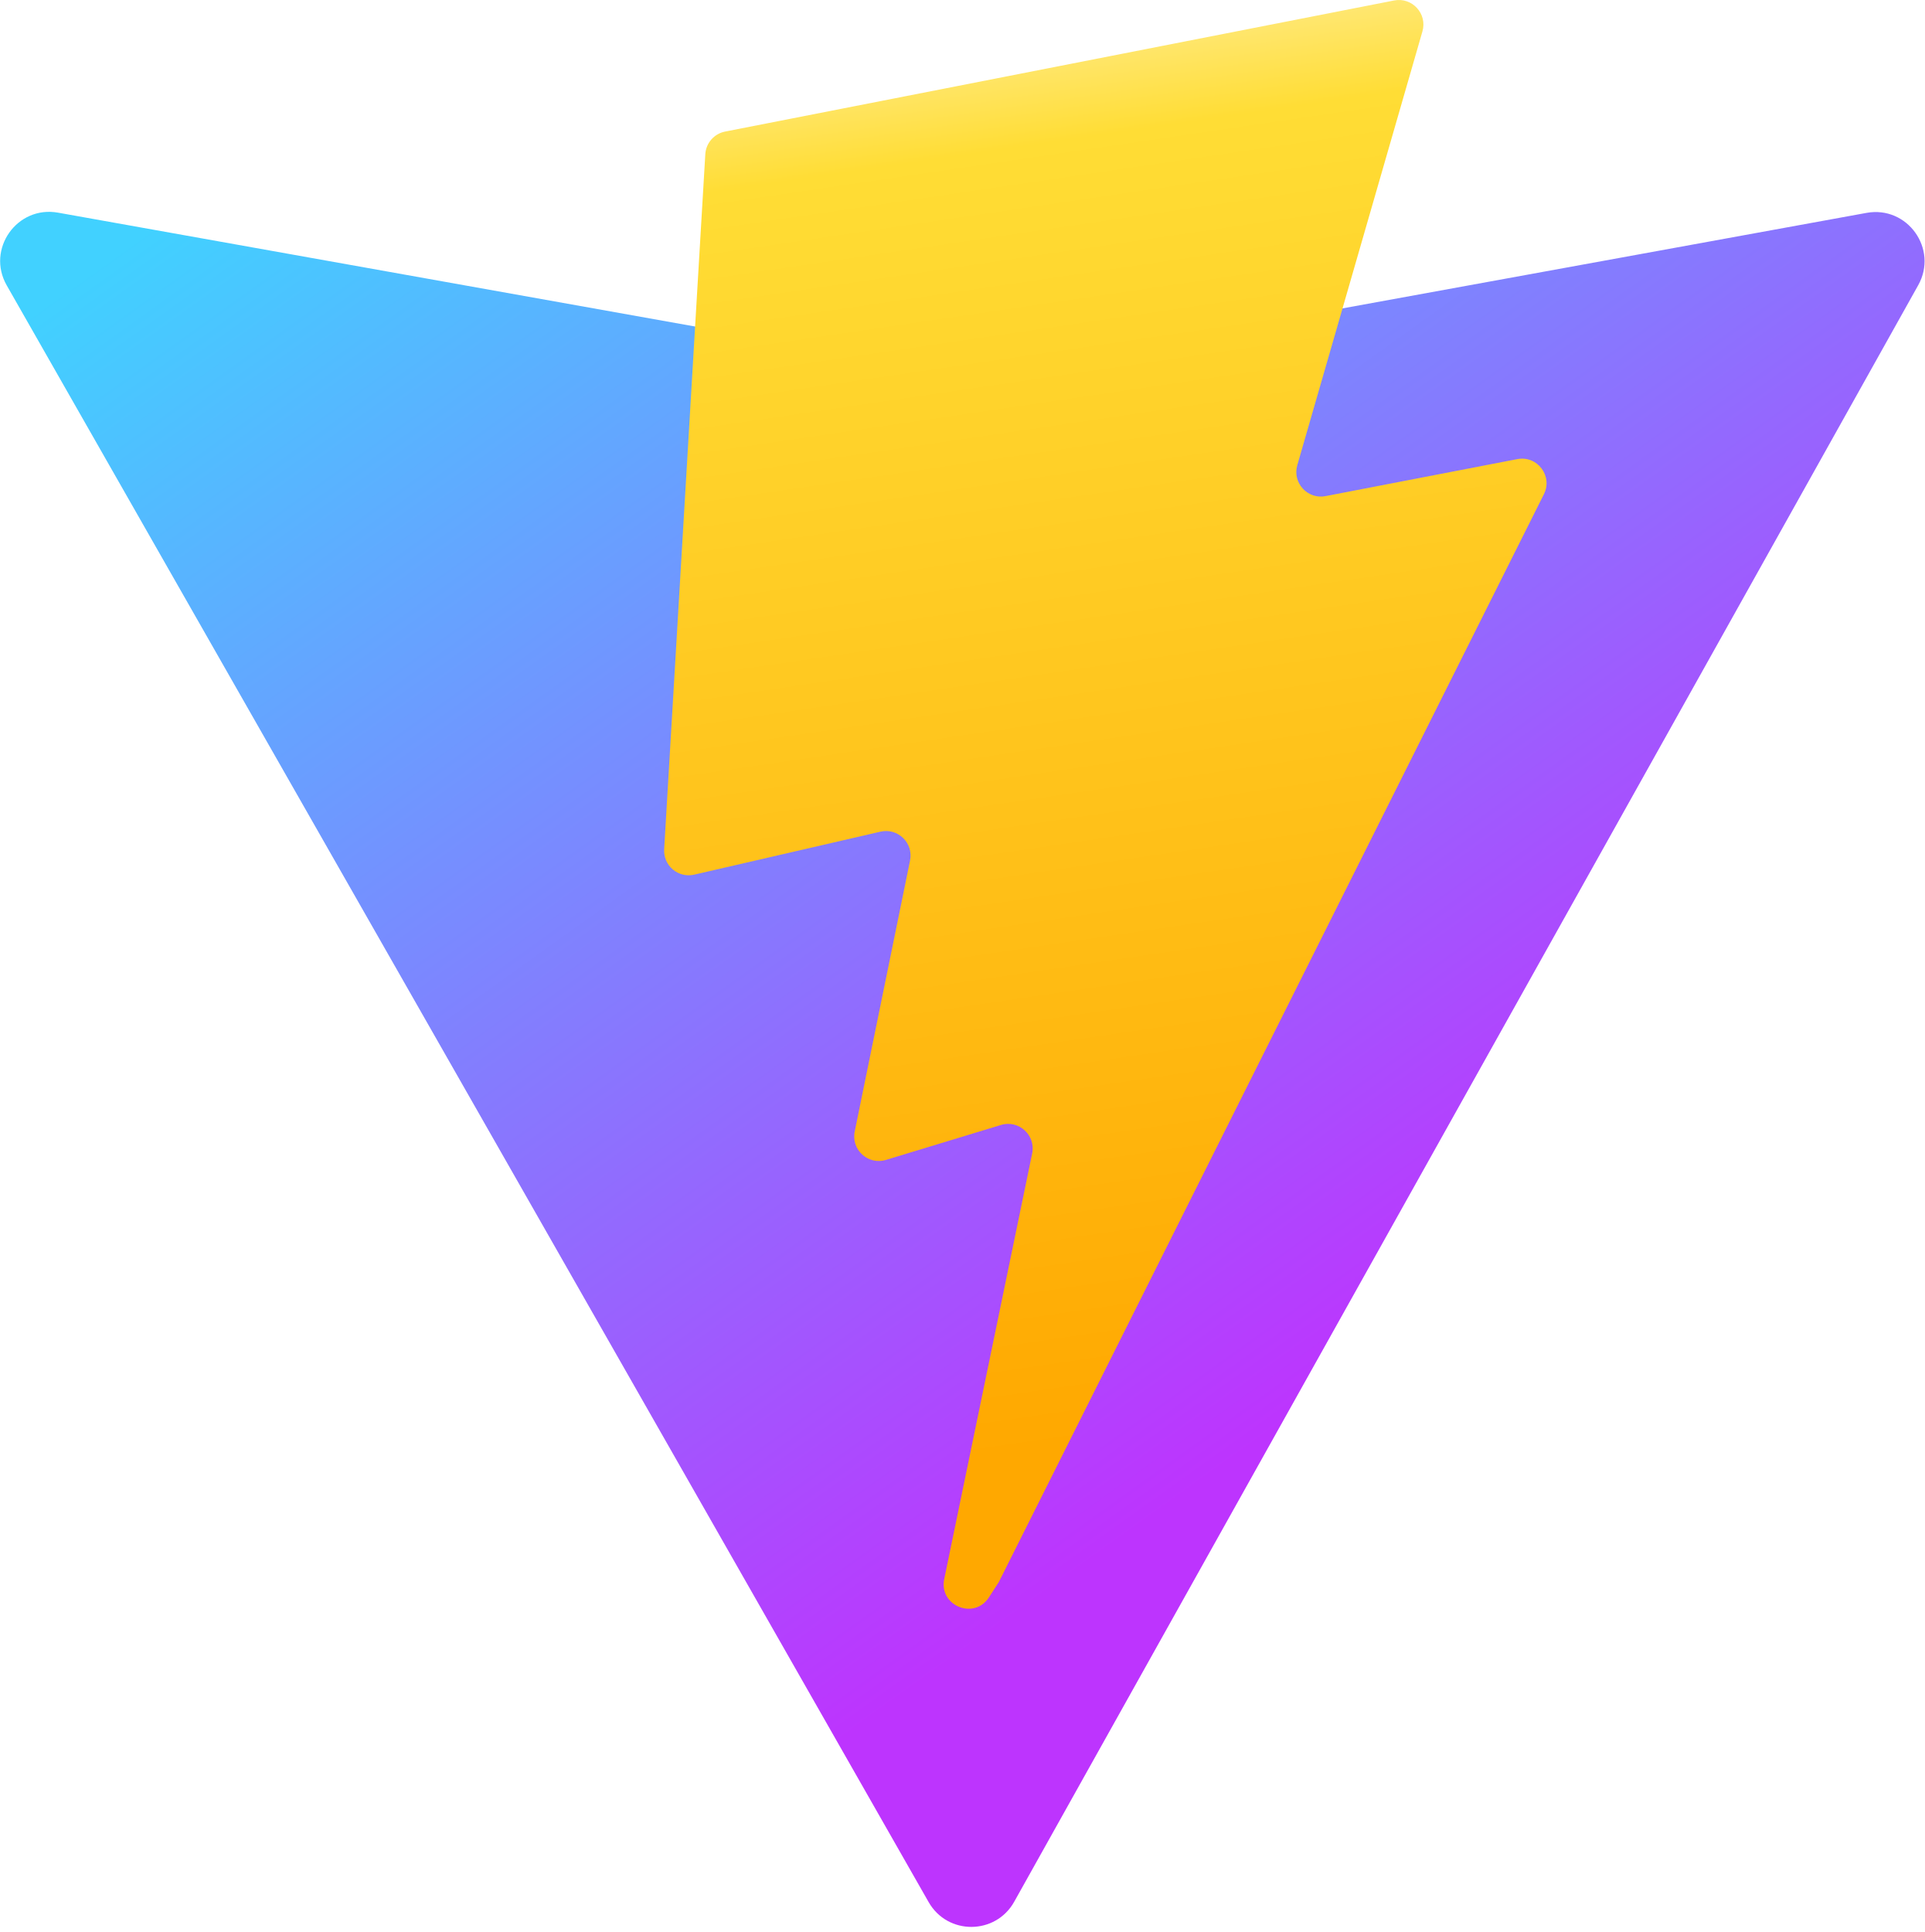
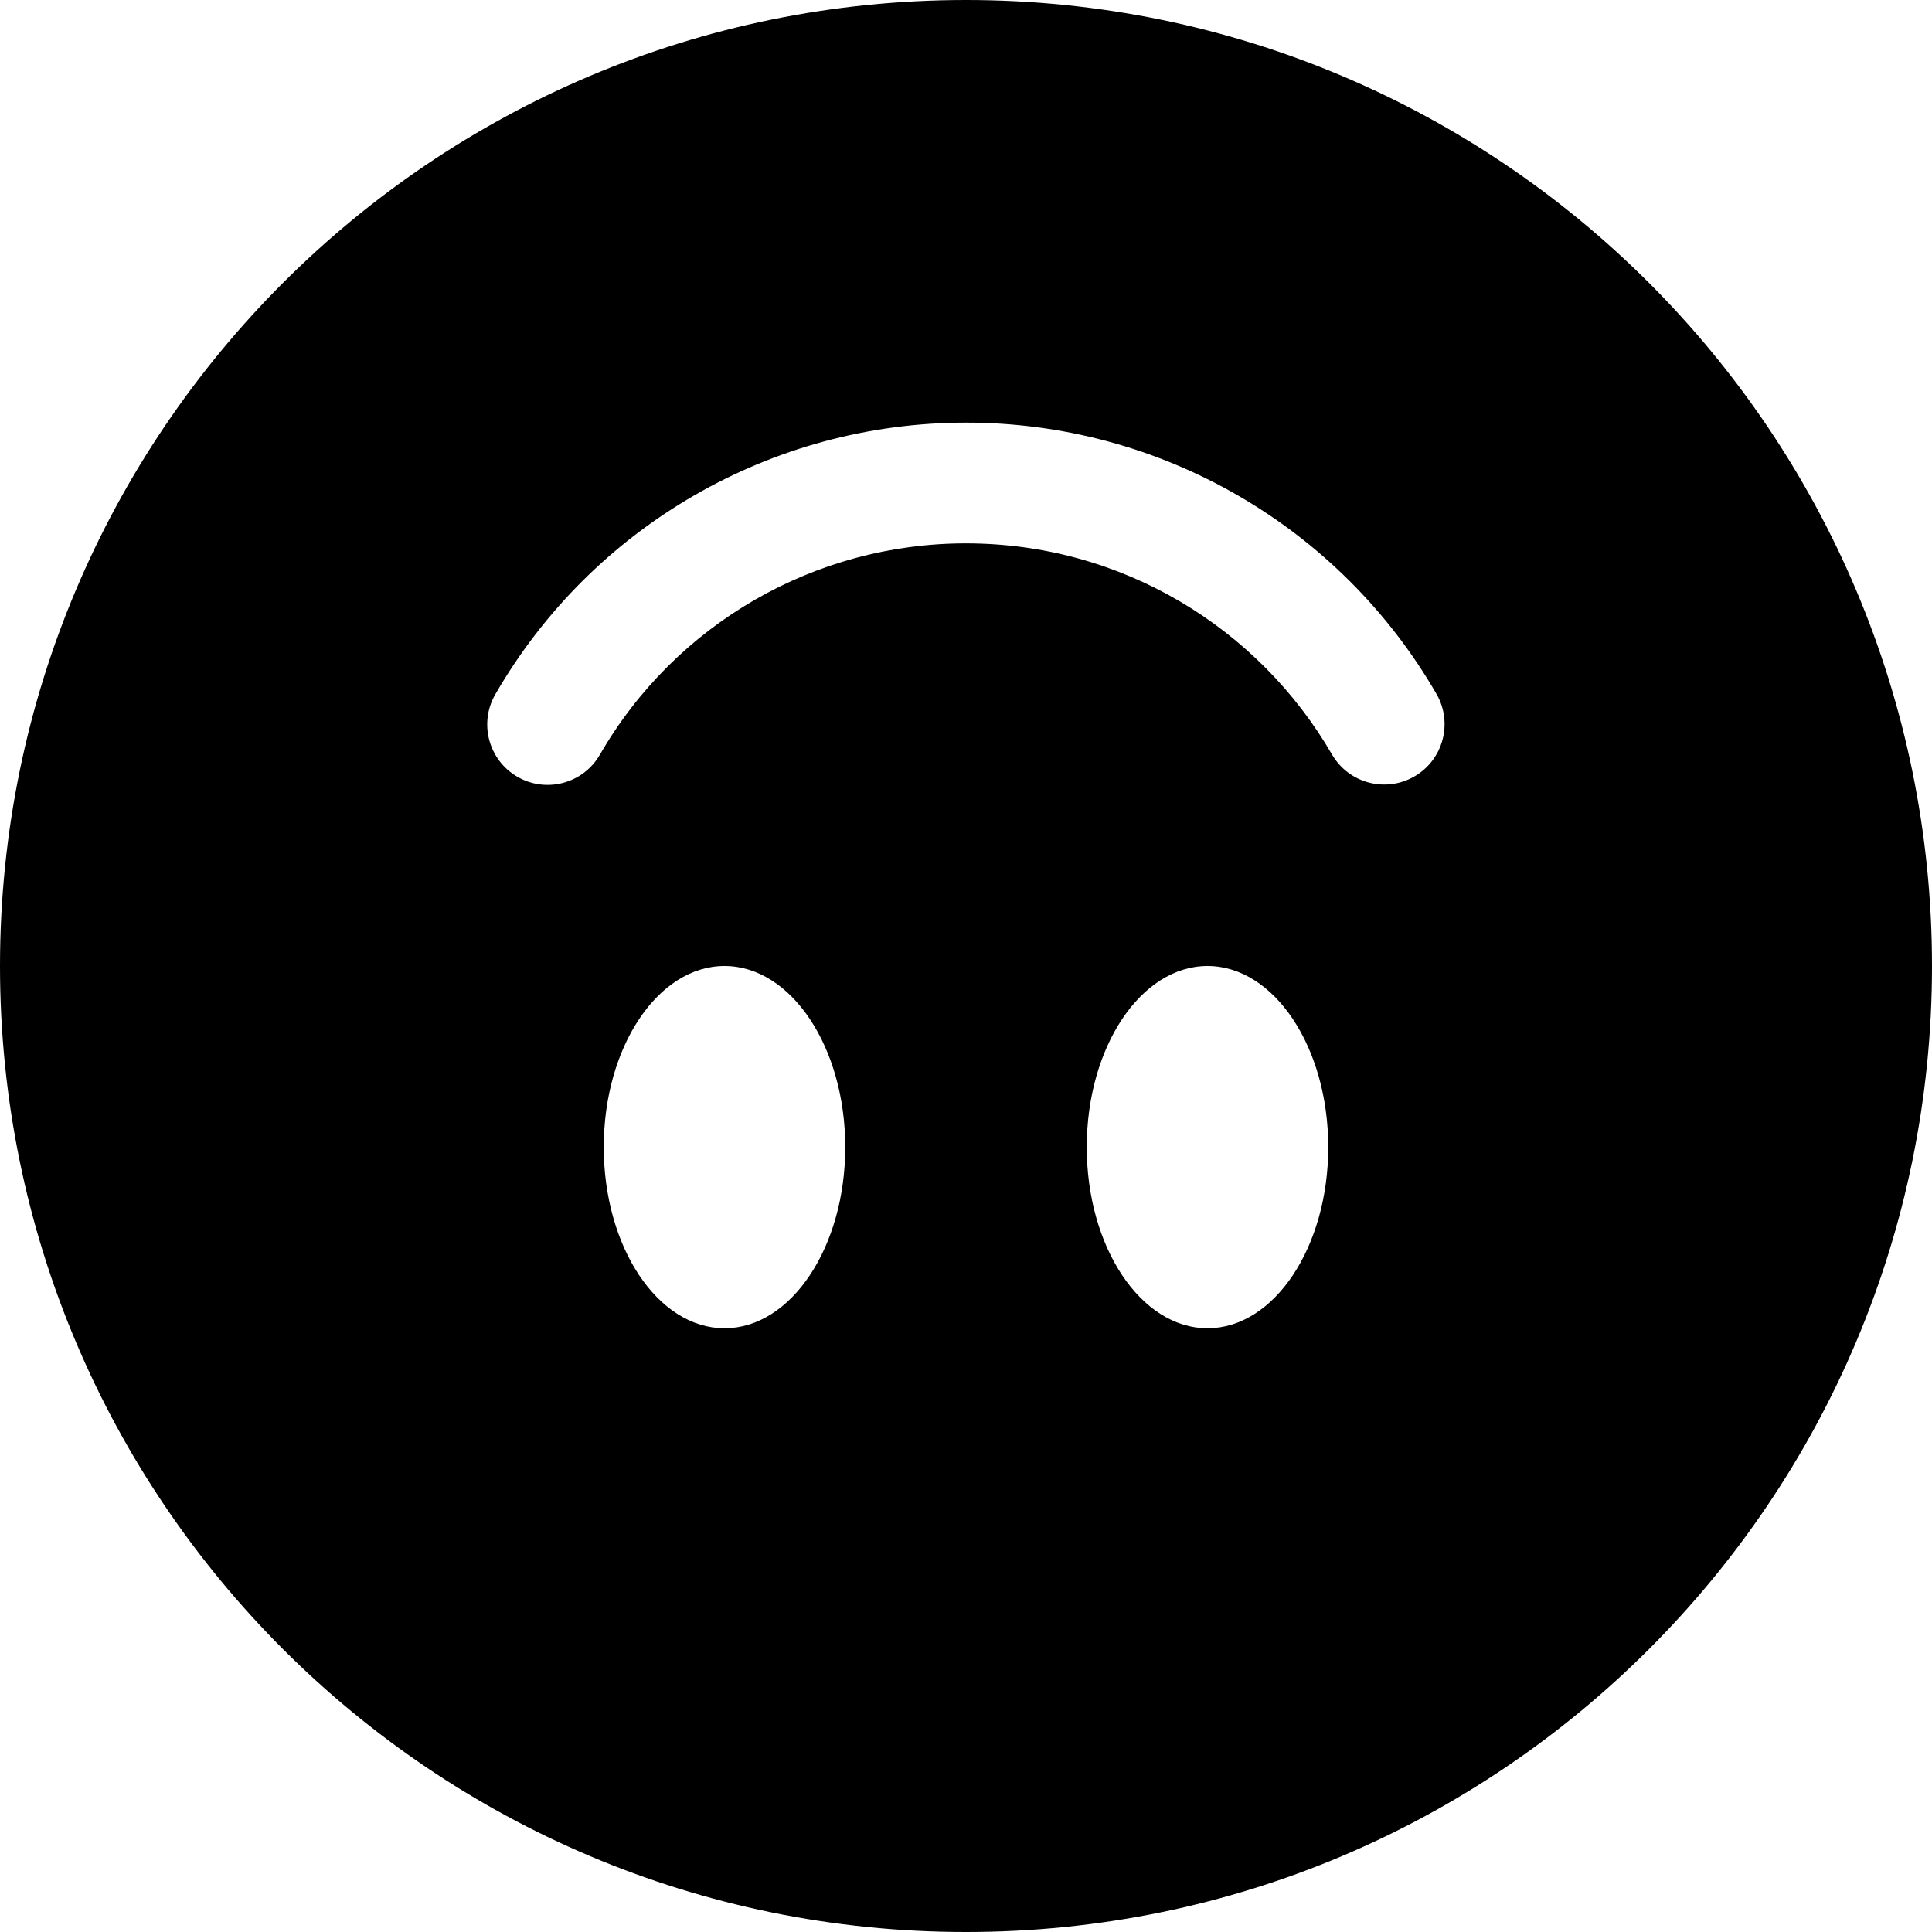
- <svg xmlns="http://www.w3.org/2000/svg" aria-hidden="true" role="img" class="iconify iconify--logos" width="31.88" height="32" preserveAspectRatio="xMidYMid meet" viewBox="0 0 256 257">
-   <defs>
-     <linearGradient id="IconifyId1813088fe1fbc01fb466" x1="-.828%" x2="57.636%" y1="7.652%" y2="78.411%">
-       <stop offset="0%" stop-color="#41D1FF" />
-       <stop offset="100%" stop-color="#BD34FE" />
-     </linearGradient>
-     <linearGradient id="IconifyId1813088fe1fbc01fb467" x1="43.376%" x2="50.316%" y1="2.242%" y2="89.03%">
-       <stop offset="0%" stop-color="#FFEA83" />
-       <stop offset="8.333%" stop-color="#FFDD35" />
-       <stop offset="100%" stop-color="#FFA800" />
-     </linearGradient>
-   </defs>
-   <path fill="url(#IconifyId1813088fe1fbc01fb466)" d="M255.153 37.938L134.897 252.976c-2.483 4.44-8.862 4.466-11.382.048L.875 37.958c-2.746-4.814 1.371-10.646 6.827-9.67l120.385 21.517a6.537 6.537 0 0 0 2.322-.004l117.867-21.483c5.438-.991 9.574 4.796 6.877 9.62Z" />
-   <path fill="url(#IconifyId1813088fe1fbc01fb467)" d="M185.432.063L96.44 17.501a3.268 3.268 0 0 0-2.634 3.014l-5.474 92.456a3.268 3.268 0 0 0 3.997 3.378l24.777-5.718c2.318-.535 4.413 1.507 3.936 3.838l-7.361 36.047c-.495 2.426 1.782 4.5 4.151 3.78l15.304-4.649c2.372-.72 4.652 1.36 4.15 3.788l-11.698 56.621c-.732 3.542 3.979 5.473 5.943 2.437l1.313-2.028l72.516-144.72c1.215-2.423-.88-5.186-3.54-4.672l-25.505 4.922c-2.396.462-4.435-1.77-3.759-4.114l16.646-57.705c.677-2.35-1.37-4.583-3.769-4.113Z" />
+ <svg xmlns="http://www.w3.org/2000/svg" width="16" height="16" fill="currentColor" class="bi bi-emoji-smile-upside-down-fill" viewBox="0 0 16 16">
+   <path d="M8 0a8 8 0 1 1 0 16A8 8 0 0 1 8 0zM7 9.5C7 8.672 6.552 8 6 8s-1 .672-1 1.5.448 1.5 1 1.5 1-.672 1-1.5zM4.285 6.433a.5.5 0 0 0 .683-.183A3.498 3.498 0 0 1 8 4.5c1.295 0 2.426.703 3.032 1.75a.5.5 0 0 0 .866-.5A4.498 4.498 0 0 0 8 3.5a4.5 4.5 0 0 0-3.898 2.25.5.5 0 0 0 .183.683zM10 8c-.552 0-1 .672-1 1.5s.448 1.5 1 1.5 1-.672 1-1.5S10.552 8 10 8z" />
</svg>
